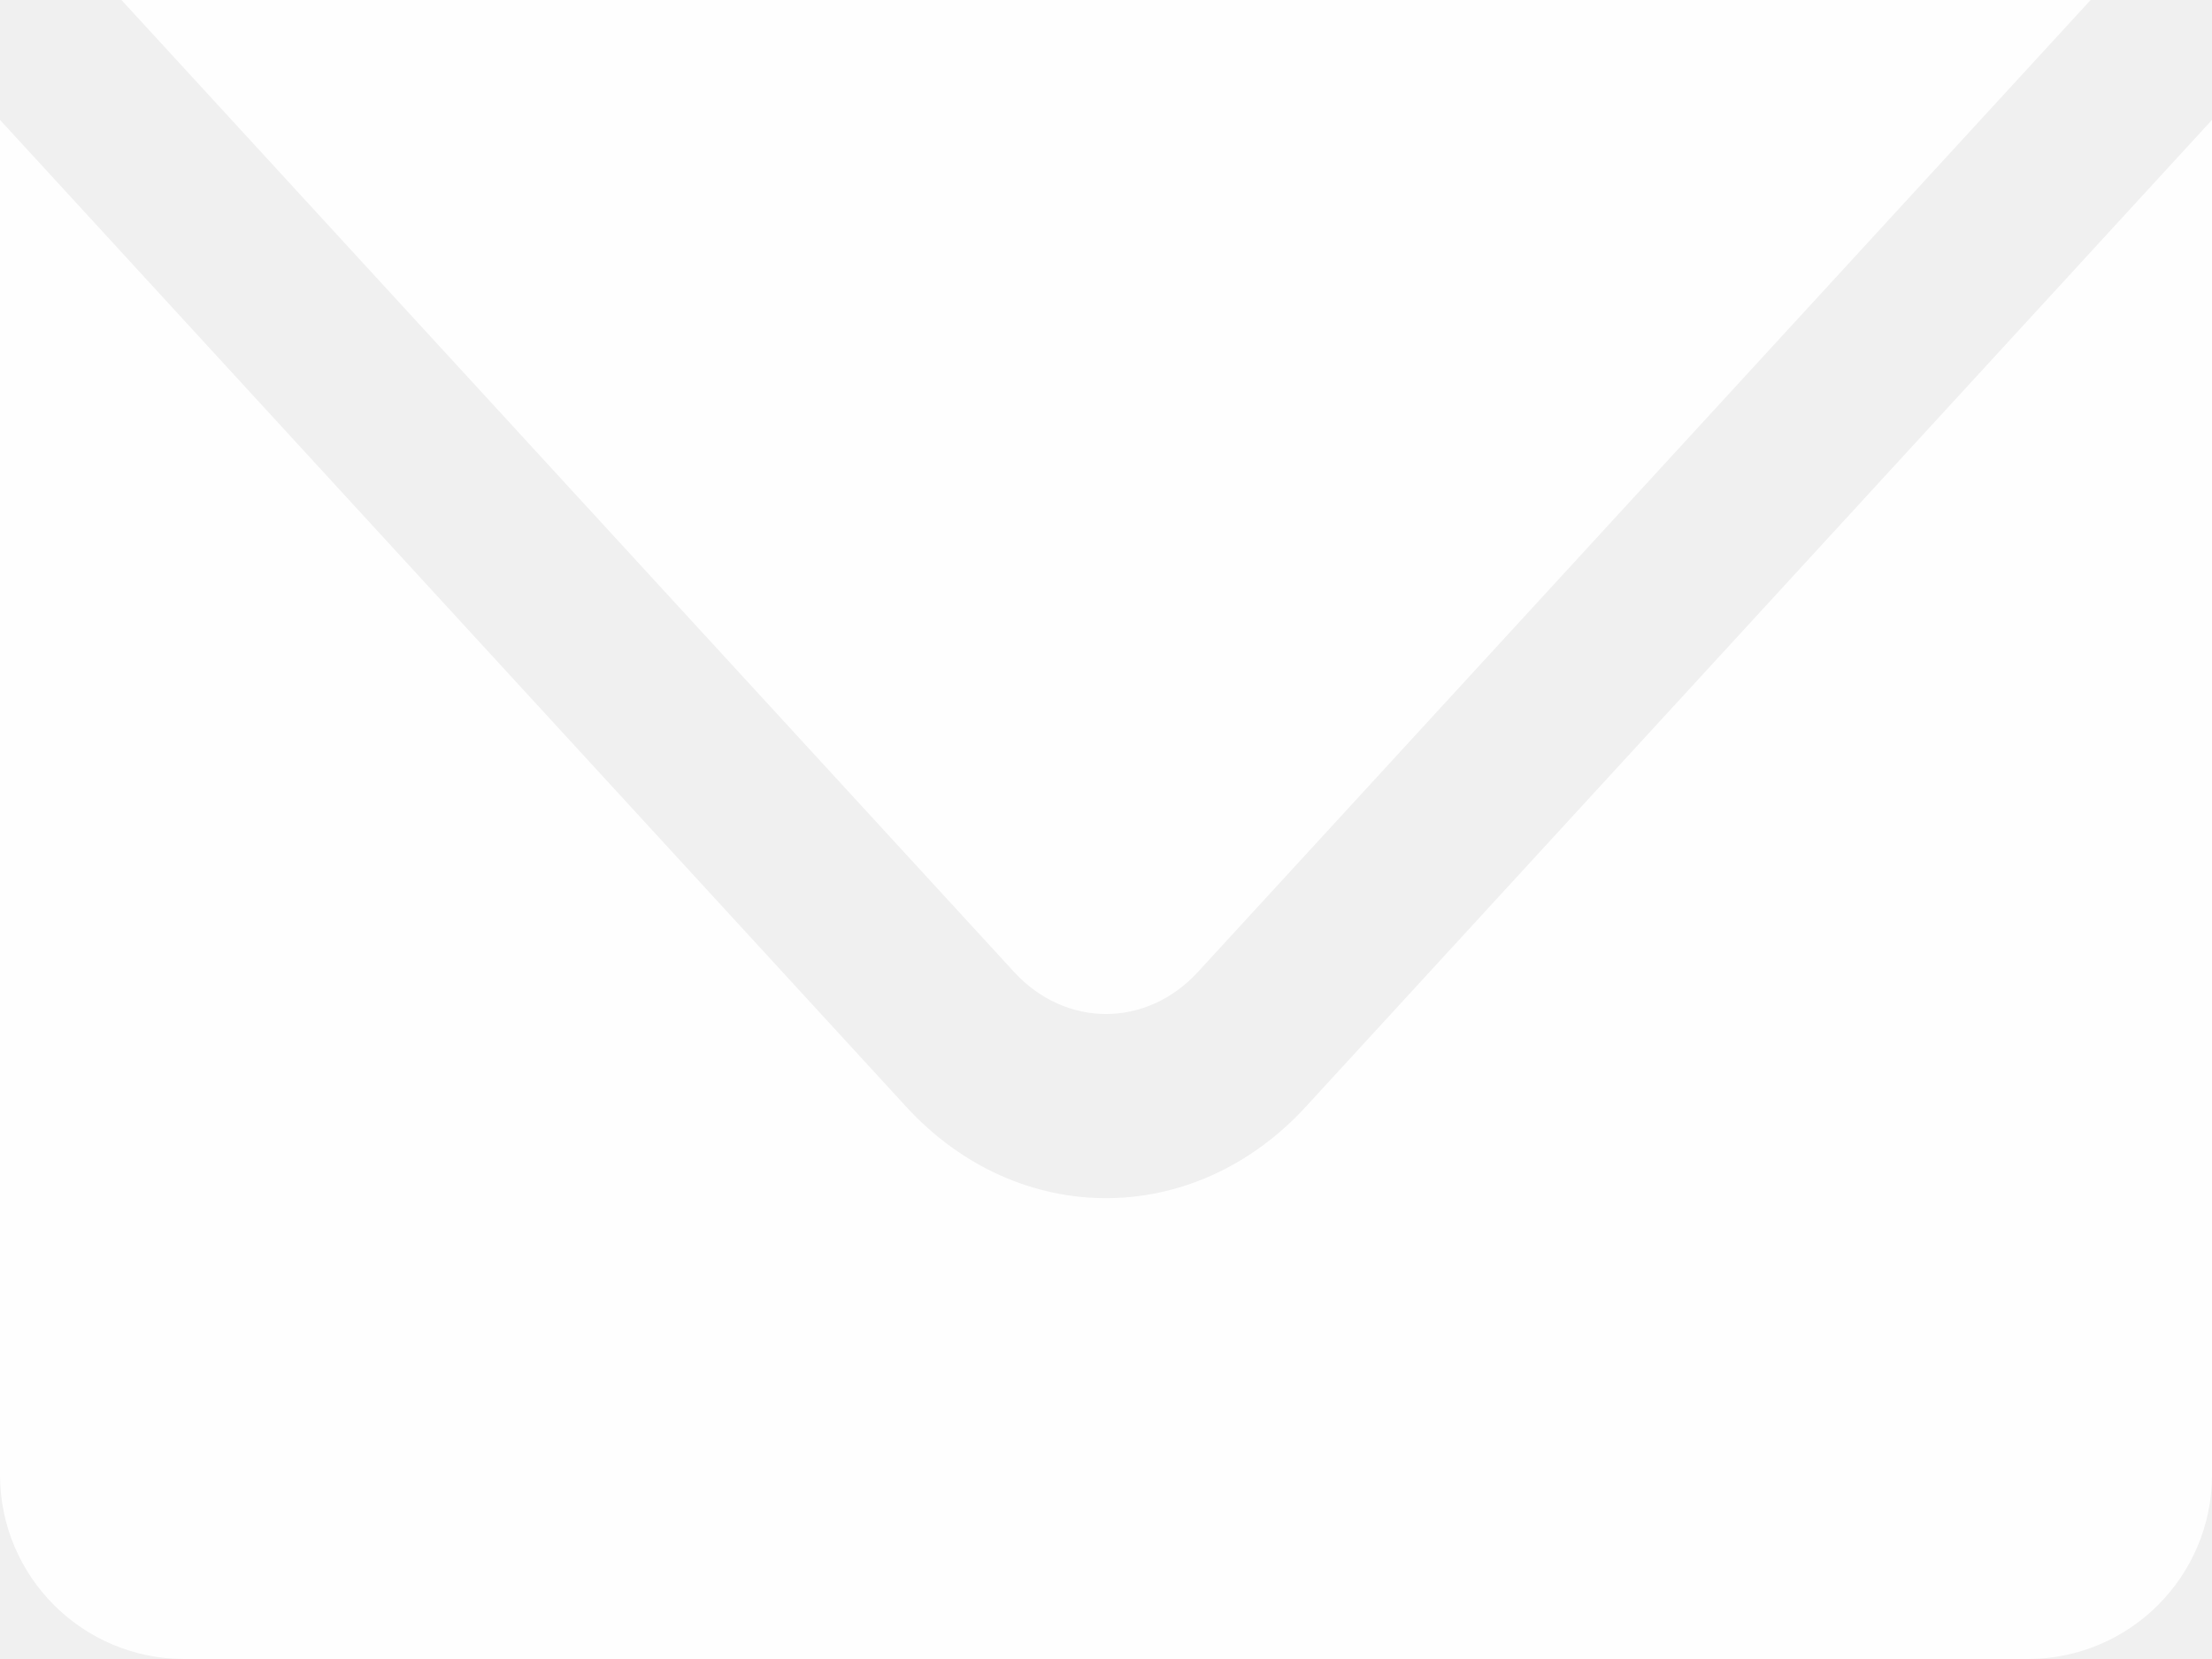
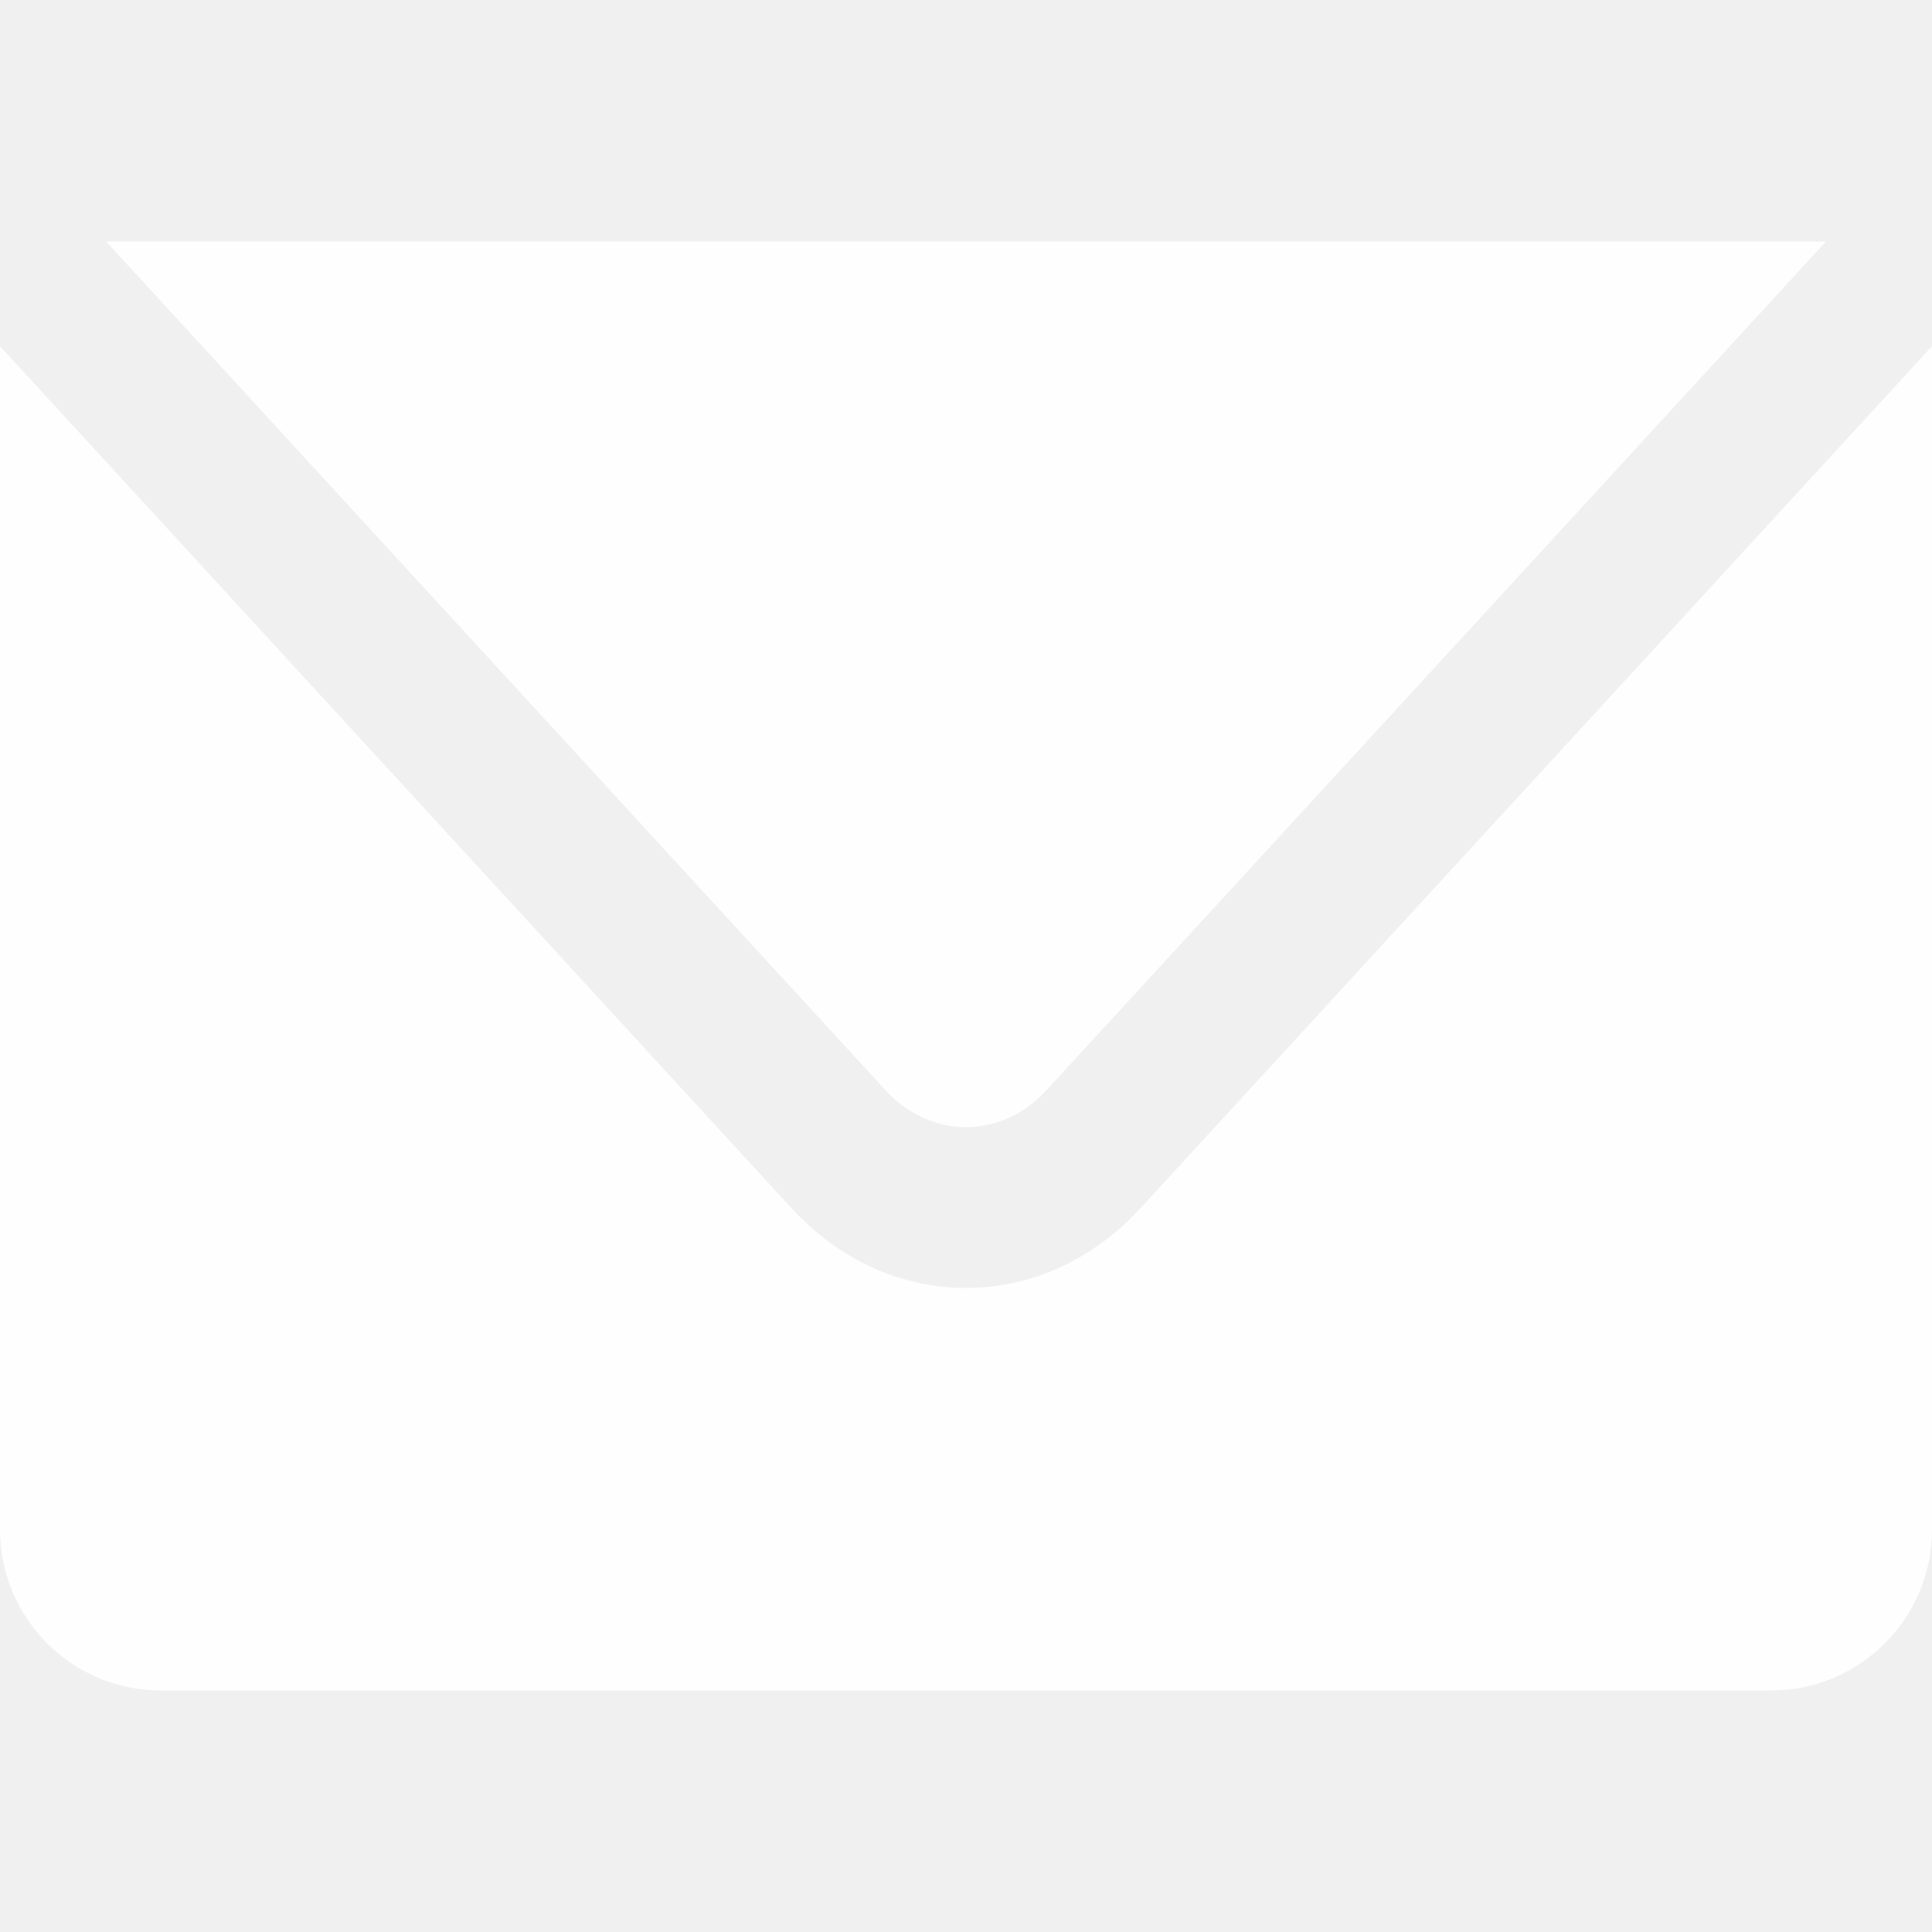
- <svg xmlns="http://www.w3.org/2000/svg" width="24" height="18" viewBox="0 0 24 18" fill="none">
-   <path d="M1.318 0L11.002 10.545C11.562 11.154 12.438 11.154 12.998 10.545L22.683 0H1.318ZM0 1.301V16C0 17.105 0.895 18 2 18H22C23.105 18 24 17.105 24 16V1.301L14.168 12.008C13.56 12.67 12.78 13 12 13C11.22 13 10.44 12.67 9.832 12.008L0 1.301Z" fill="white" fill-opacity="0.949" />
+ <svg xmlns="http://www.w3.org/2000/svg" width="24" height="24" viewBox="0 0 24 24" fill="none">
+   <path d="M1.318 3L11.002 13.545C11.562 14.154 12.438 14.154 12.998 13.545L22.683 3H1.318ZM0 4.301V19C0 20.105 0.895 21 2 21H22C23.105 21 24 20.105 24 19V4.301L14.168 15.008C13.56 15.67 12.78 16 12 16C11.22 16 10.44 15.67 9.832 15.008L0 4.301Z" fill="white" fill-opacity="0.949" />
</svg>
